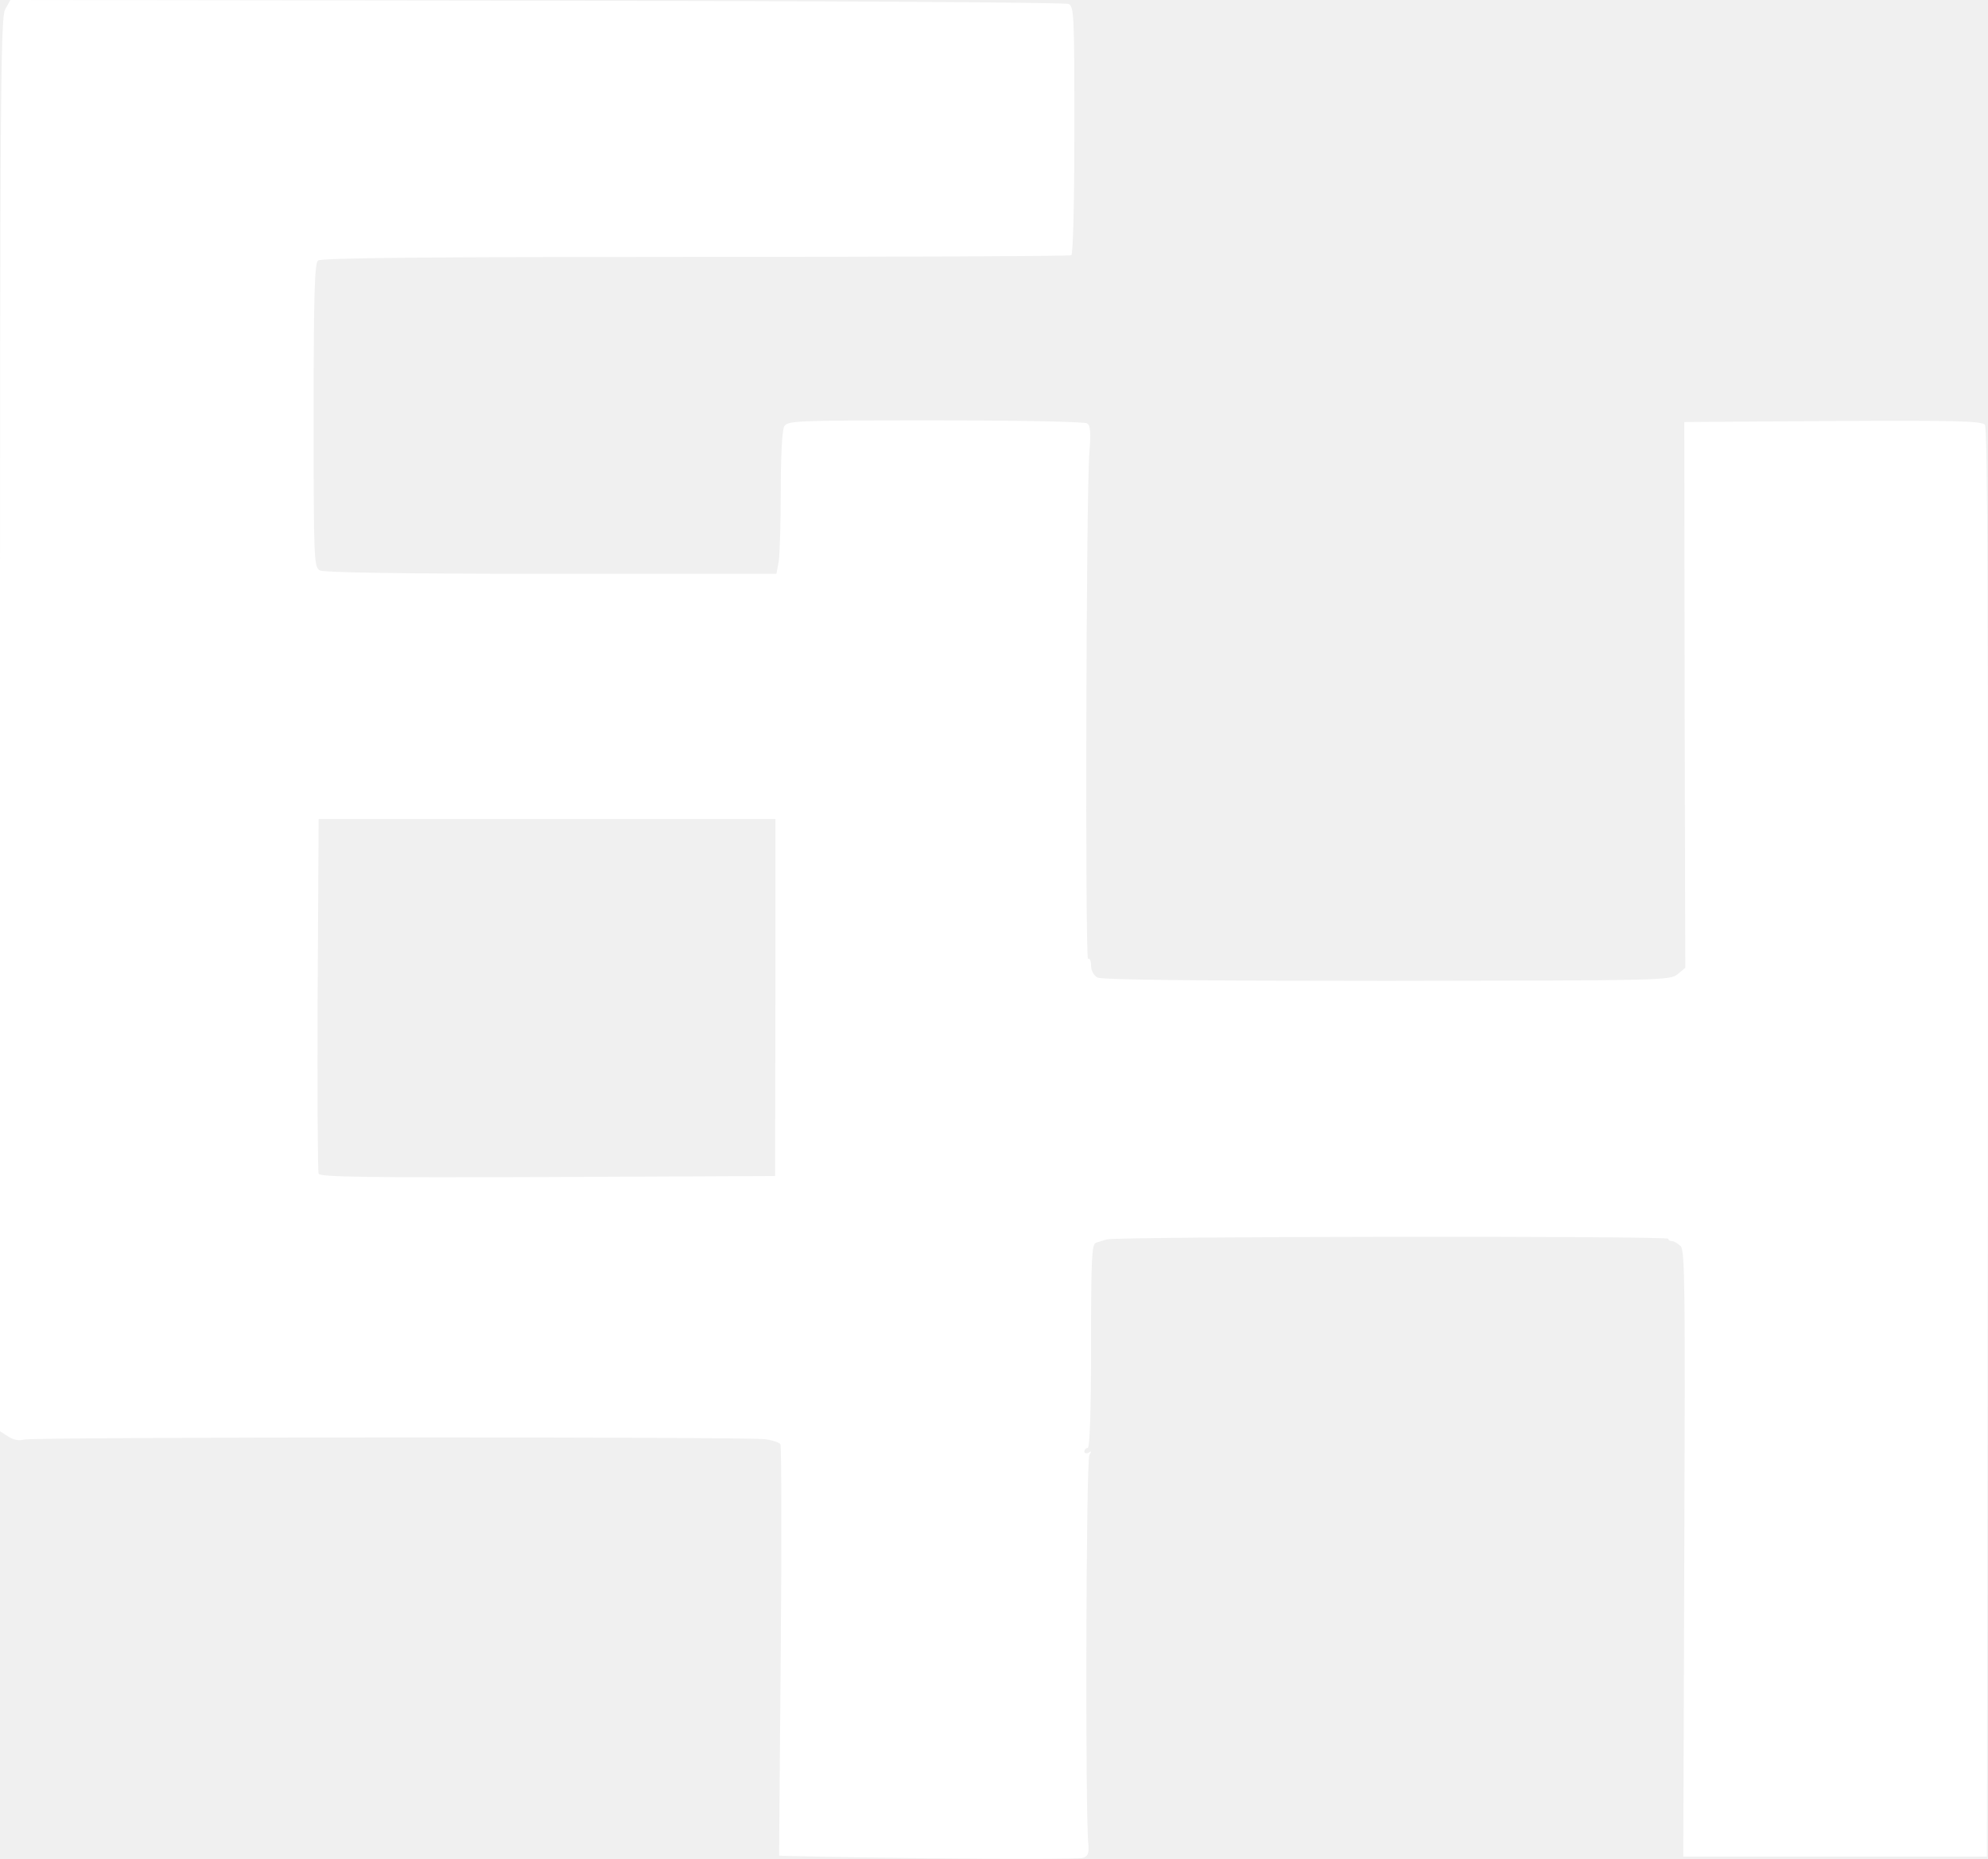
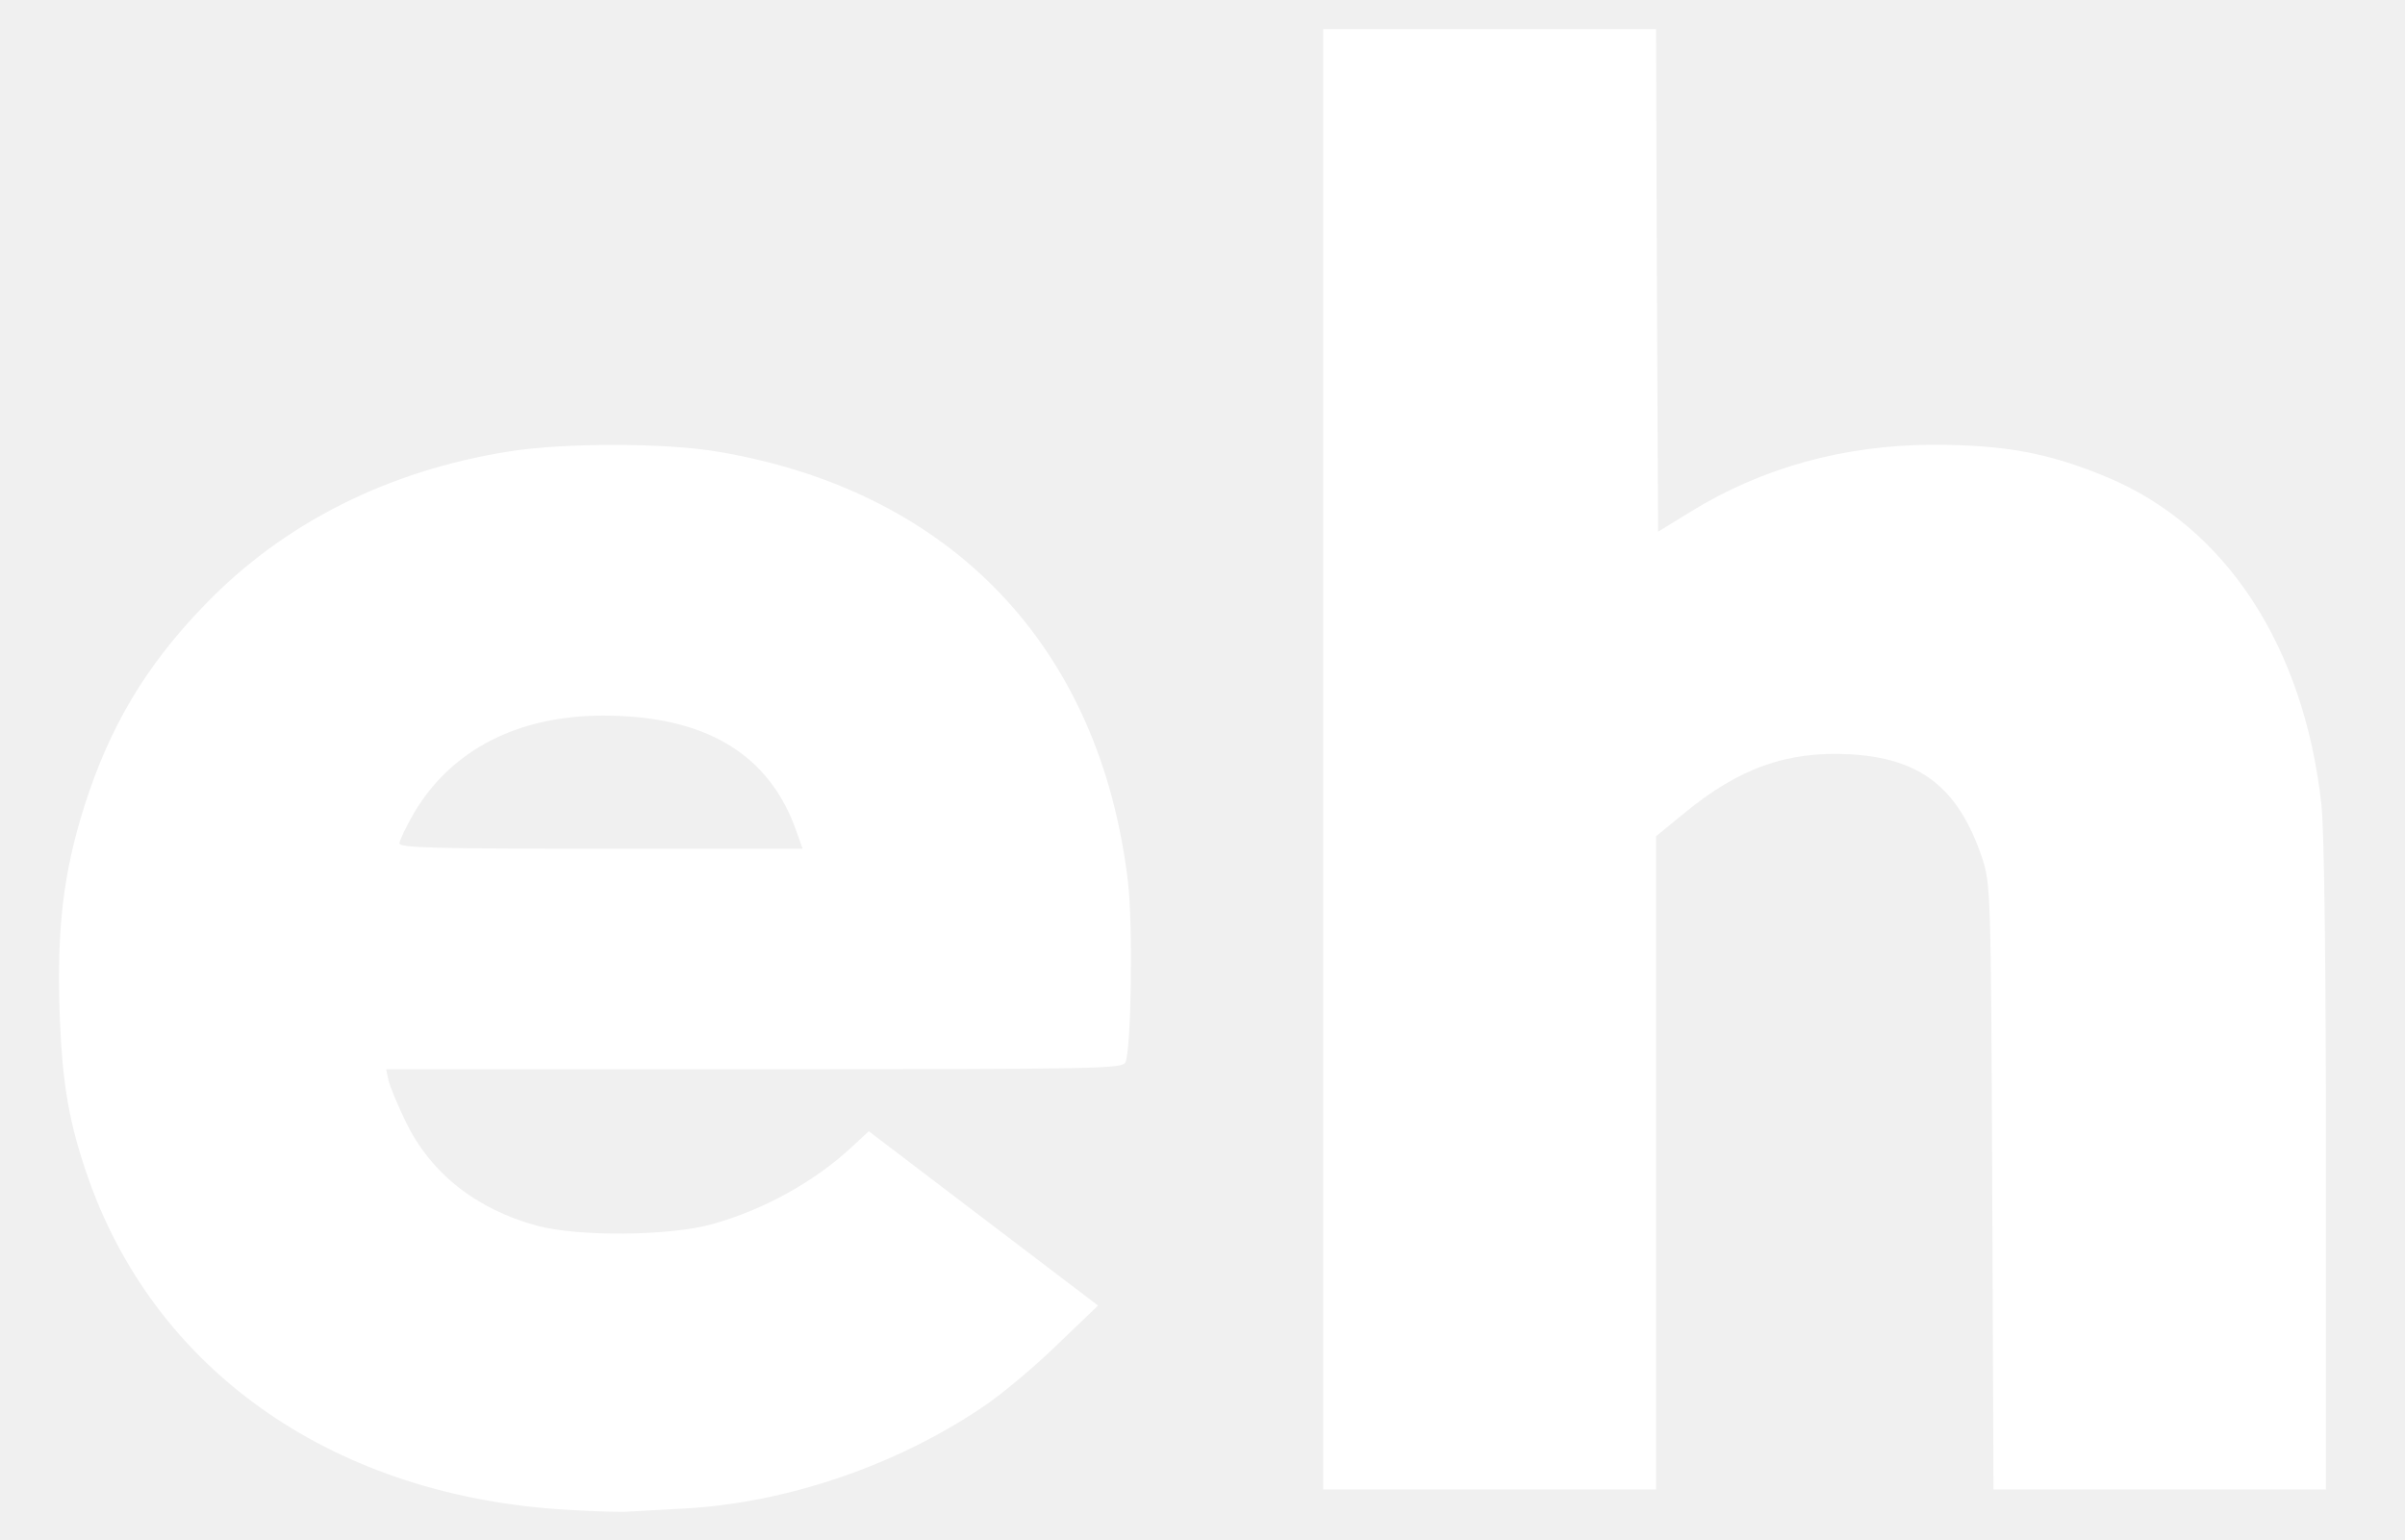
- <svg xmlns="http://www.w3.org/2000/svg" viewBox="100 100 297.912 278.591">
-   <g fill="#664ec9" transform="matrix(1, 0, 0, 1, 49, 46.5)" />
-   <g fill="#ffffff" transform="matrix(1, 0, 0, 1, 49, 46.5)">
-     <path d="M190 332 c-12.25 -0.15 -22.25 -0.35 -22.25 -0.40 0 -0.05 0.10 -13.85 0.25 -30.65 0.15 -16.80 0.10 -30.75 -0.05 -31 -0.15 -0.25 -1.15 -0.60 -2.25 -0.75 -2.90 -0.40 -109.90 -0.35 -111.15 0.05 -0.70 0.20 -1.55 0.05 -2.30 -0.45 l-1.25 -0.80 0 -105.80 c0 -94.05 0.10 -105.90 0.75 -107.25 l0.80 -1.45 78.85 0.10 c43.35 0.05 79.25 0.25 79.75 0.50 0.80 0.40 0.85 1.80 0.85 18.90 0 10.95 -0.20 18.55 -0.45 18.75 -0.30 0.15 -25.65 0.25 -56.35 0.25 -40.30 0 -56.05 0.15 -56.55 0.55 -0.50 0.45 -0.65 4.90 -0.65 23.25 0 21.90 0.05 22.70 0.95 23.20 0.65 0.30 12.40 0.50 34.70 0.50 l33.70 0 0.35 -1.90 c0.15 -1 0.30 -5.75 0.30 -10.50 0 -5 0.20 -9.05 0.50 -9.65 0.50 -0.90 1.30 -0.95 22.65 -0.95 12.15 0 22.40 0.20 22.75 0.45 0.50 0.30 0.60 1.35 0.35 4.35 -0.50 6.20 -0.65 76.20 -0.20 75.90 0.25 -0.15 0.45 0.30 0.45 1 0 0.75 0.40 1.50 0.95 1.80 0.65 0.35 15.10 0.50 43.40 0.50 41 -0.05 42.45 -0.05 43.55 -1 l1.15 -0.95 -0.10 -40.90 -0.05 -40.90 22.25 -0.15 c18.30 -0.10 22.30 0 22.80 0.55 0.40 0.55 0.50 28.55 0.45 107.65 l-0.15 106.95 -22.75 0 -22.75 0 0.15 -45.35 c0.15 -39.95 0.10 -45.50 -0.55 -46.15 -0.45 -0.40 -1 -0.75 -1.30 -0.75 -0.30 0 -0.55 -0.15 -0.55 -0.35 0 -0.45 -82.85 -0.35 -84.15 0.10 -0.45 0.15 -1.20 0.35 -1.60 0.50 -0.65 0.20 -0.75 2.35 -0.75 15.50 0 9.85 -0.20 15.25 -0.50 15.25 -0.25 0 -0.50 0.25 -0.50 0.55 0 0.25 0.30 0.35 0.65 0.15 0.45 -0.30 0.45 -0.20 0.10 0.35 -0.50 0.65 -0.65 53.85 -0.15 58.40 0.10 1.30 -0.05 1.75 -0.85 2 -0.55 0.15 -11 0.20 -23.25 0.05z m-22.80 -129 l0 -26.75 -34.20 0 -34.25 0 -0.15 26.25 c-0.05 14.45 0 26.55 0.15 26.90 0.15 0.50 7.30 0.60 34.30 0.50 l34.10 -0.15 0.05 -26.75z" style="" />
+ <svg xmlns="http://www.w3.org/2000/svg" version="1.0" width="578px" height="370px" viewBox="0 0 578 370" preserveAspectRatio="xMidYMid meet">
+   <g fill="#ffffff">
+     <path d="M136.5 362.9 c-55.4 -3.1 -98.3 -32.5 -115 -78.9 -4.9 -13.8 -6.6 -23.3 -7.2 -41.5 -0.6 -19.7 1 -32.9 5.9 -48.5 6.1 -19.3 14.9 -34.1 29.1 -48.7 18.9 -19.6 44 -32.2 73.1 -36.8 13.2 -2.1 37.7 -2.1 50.3 0.1 56.1 9.5 91.8 47 98.4 103.5 1.2 10.3 0.8 39.5 -0.6 43.2 -0.7 1.6 -5.9 1.7 -89.2 1.7 l-88.5 0 0.6 2.8 c0.4 1.5 2.2 5.9 4.1 9.8 6 12.4 16.9 21 31.5 25 10 2.7 32 2.5 42.3 -0.4 12.4 -3.5 24.3 -10.1 33.3 -18.4 l4.2 -3.9 27.6 21 27.5 20.9 -9.7 9.3 c-5.3 5.2 -13.1 11.7 -17.3 14.6 -21 14.4 -47.8 23.6 -72.7 24.9 -5.3 0.3 -11 0.6 -12.7 0.7 -1.6 0.2 -8.4 0 -15 -0.4z m54.9 -163.1 c-6.5 -18.6 -21.9 -27.8 -46.4 -27.8 -20.5 0 -36.5 8.2 -45.5 23.4 -1.9 3.3 -3.5 6.6 -3.5 7.3 0 1.1 9.2 1.3 48.5 1.3 l48.4 0 -1.5 -4.2z" />
+     <path d="M318 182.5 l0 -175.5 40 0 40 0 0.2 60.4 0.3 60.4 7.8 -4.8 c17.2 -10.6 36.8 -16 58.1 -16.1 17.5 0 28.1 2 42 7.8 28.5 11.9 47.3 40.6 51.5 78.6 0.7 6 1.1 38.6 1.1 87.2 l0 77.5 -40 0 -39.9 0 -0.3 -72.7 c-0.3 -72 -0.4 -72.9 -2.5 -79.3 -5.7 -16.7 -14.8 -23.8 -31.8 -24.7 -15 -0.8 -26.6 3.3 -39.9 14.3 l-6.6 5.4 0 78.5 0 78.5 -40 0 -40 0 0 -175.5z" />
  </g>
</svg>
